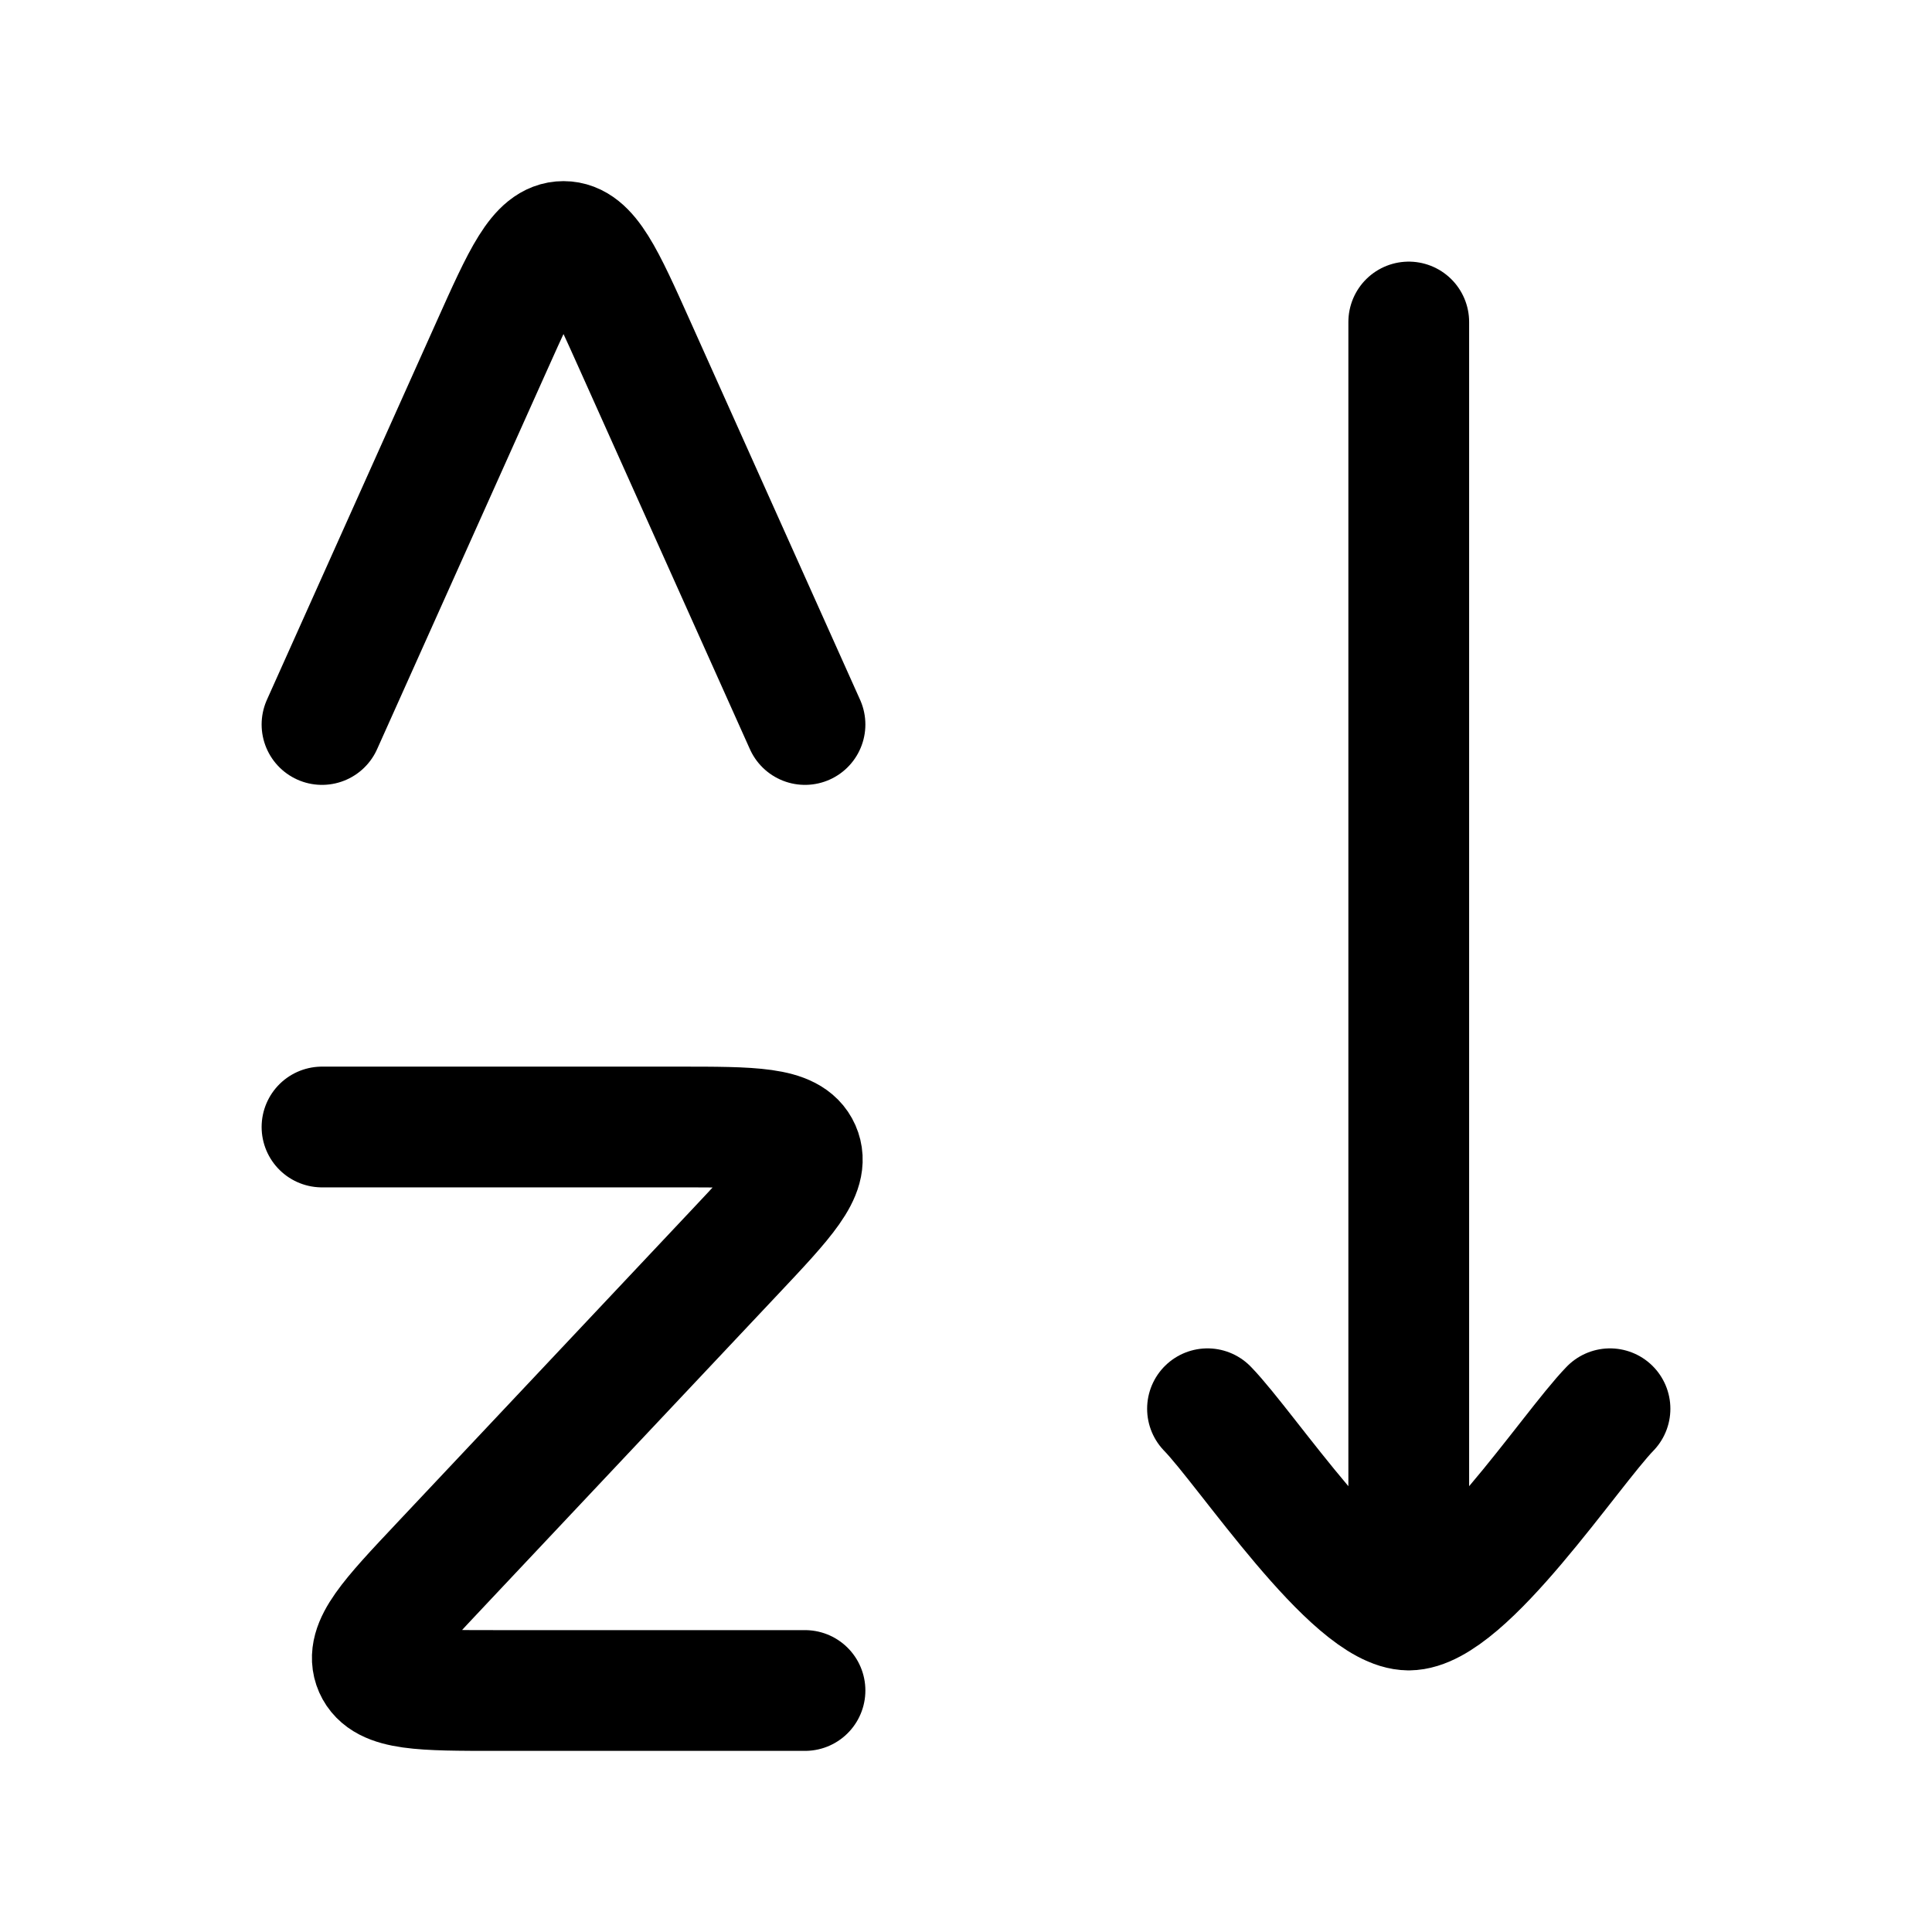
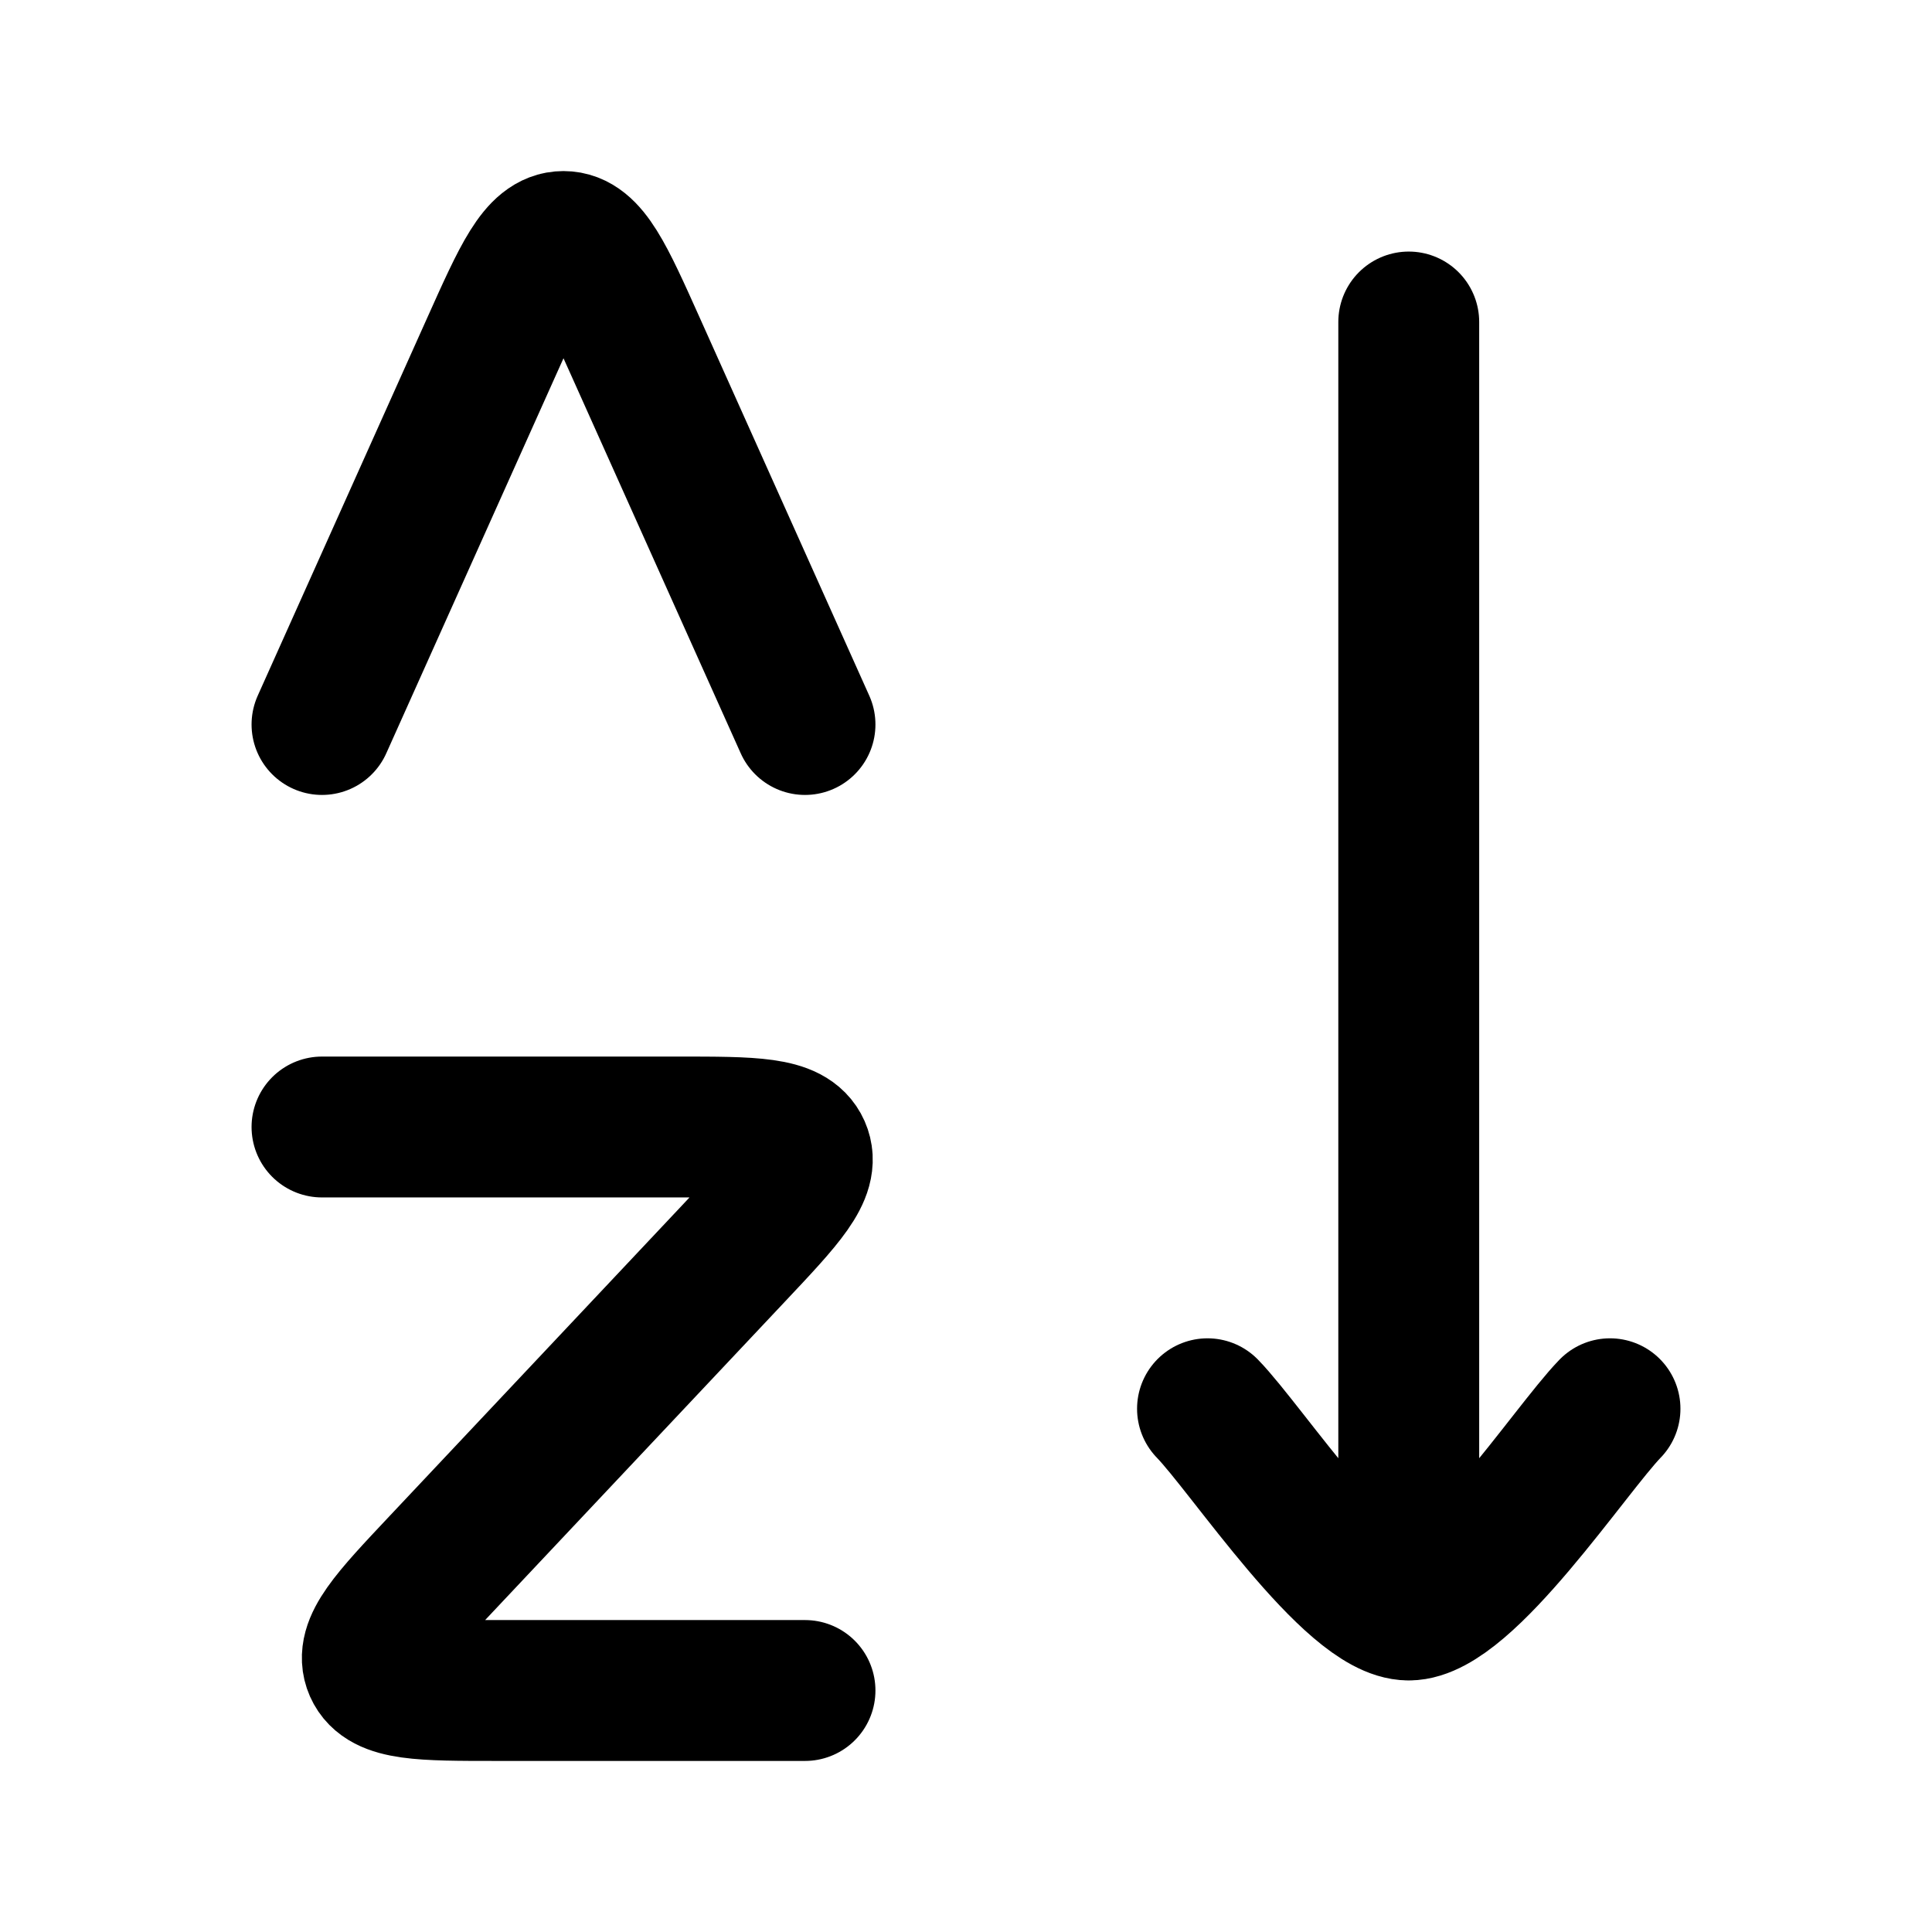
<svg xmlns="http://www.w3.org/2000/svg" viewBox="0 0 24 24" fill="none">
-   <path d="M4 14H8.421C9.351 14 9.816 14 9.94 14.28C10.064 14.56 9.748 14.896 9.115 15.568L5.477 19.432C4.844 20.104 4.528 20.44 4.651 20.72C4.775 21 5.24 21 6.17 21H10" stroke-linejoin="round" stroke-linecap="round" stroke="currentColor" stroke-width="1.5" />
-   <path d="M4 9L6.106 4.305C6.496 3.435 6.691 3 7 3C7.309 3 7.504 3.435 7.894 4.305L10 9" stroke-linejoin="round" stroke-linecap="round" stroke="currentColor" stroke-width="1.5" />
-   <path d="M17.5 20V4M17.5 20C16.8 20 15.492 18.006 15 17.5M17.5 20C18.2 20 19.509 18.006 20 17.5" stroke-linejoin="round" stroke-linecap="round" stroke="currentColor" stroke-width="1.5" />
+   <path d="M4 14H8.421C9.351 14 9.816 14 9.94 14.28C10.064 14.56 9.748 14.896 9.115 15.568L5.477 19.432C4.844 20.104 4.528 20.44 4.651 20.72C4.775 21 5.24 21 6.17 21H10" stroke-linejoin="round" stroke-linecap="round" stroke="currentColor" stroke-width="1.75" />
+   <path d="M4 9L6.106 4.305C6.496 3.435 6.691 3 7 3C7.309 3 7.504 3.435 7.894 4.305L10 9" stroke-linejoin="round" stroke-linecap="round" stroke="currentColor" stroke-width="1.75" />
+   <path d="M17.5 20V4M17.5 20C16.8 20 15.492 18.006 15 17.5M17.5 20C18.2 20 19.509 18.006 20 17.5" stroke-linejoin="round" stroke-linecap="round" stroke="currentColor" stroke-width="1.75" />
</svg>
